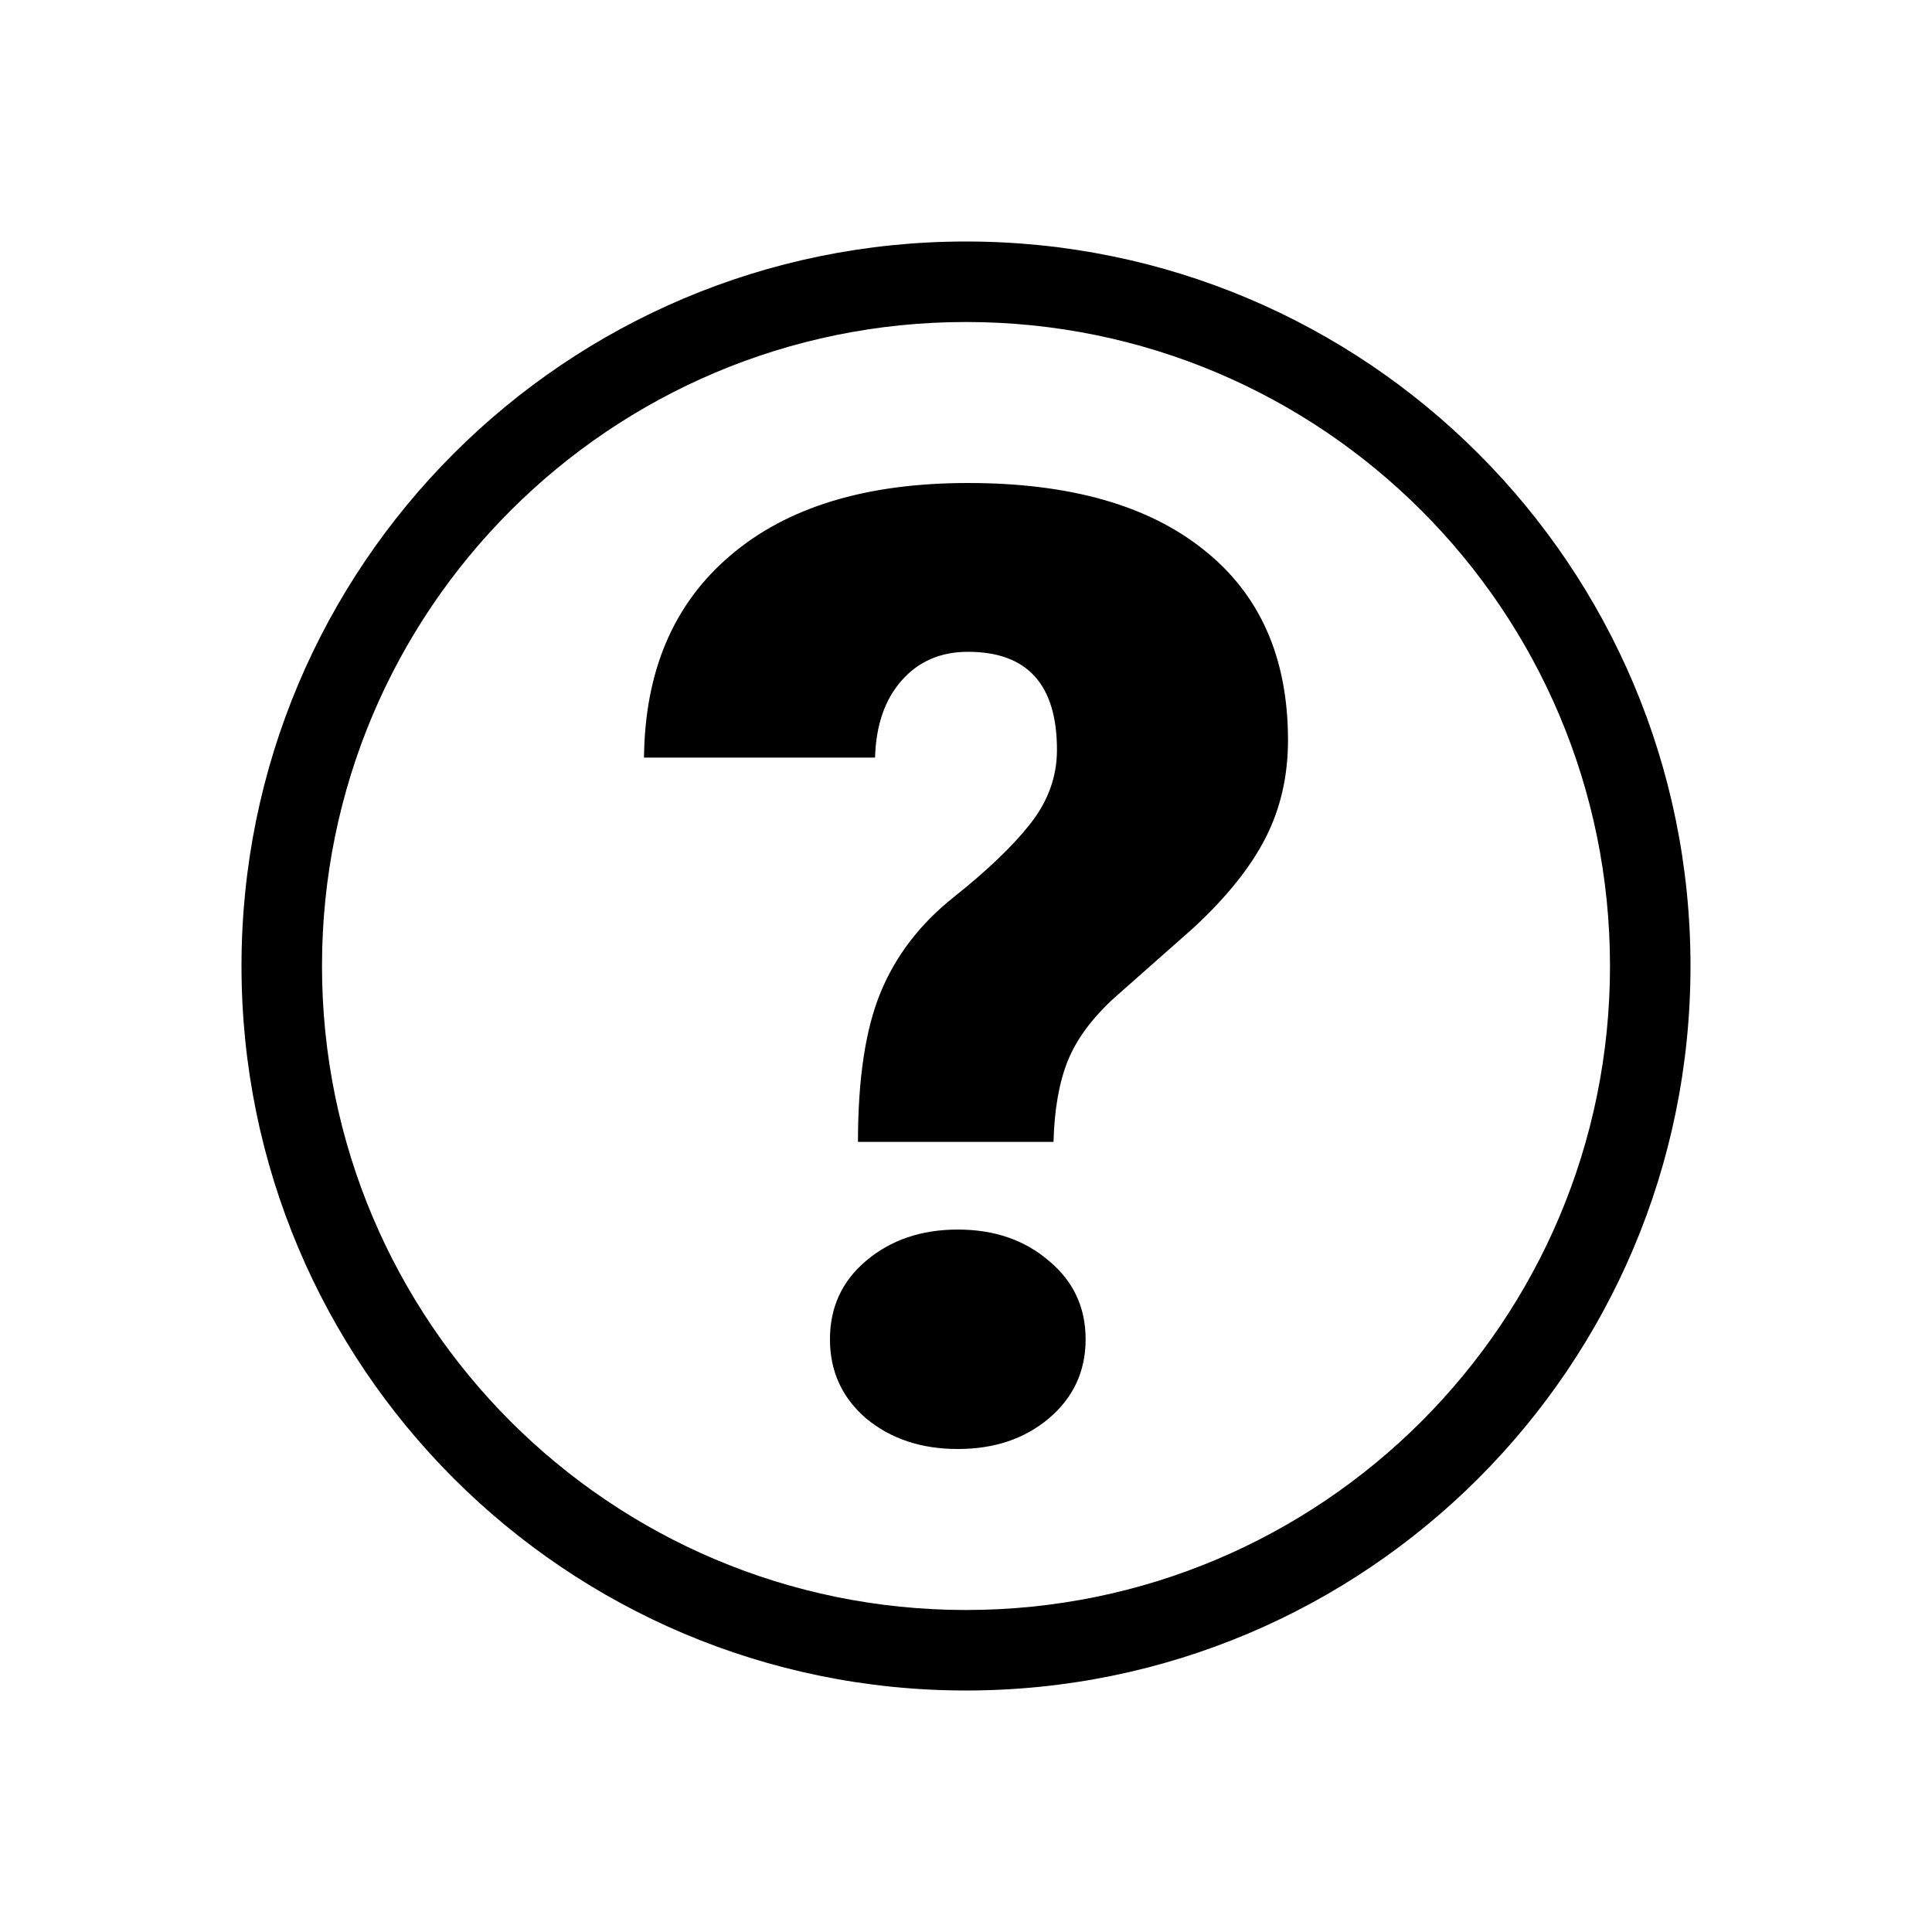
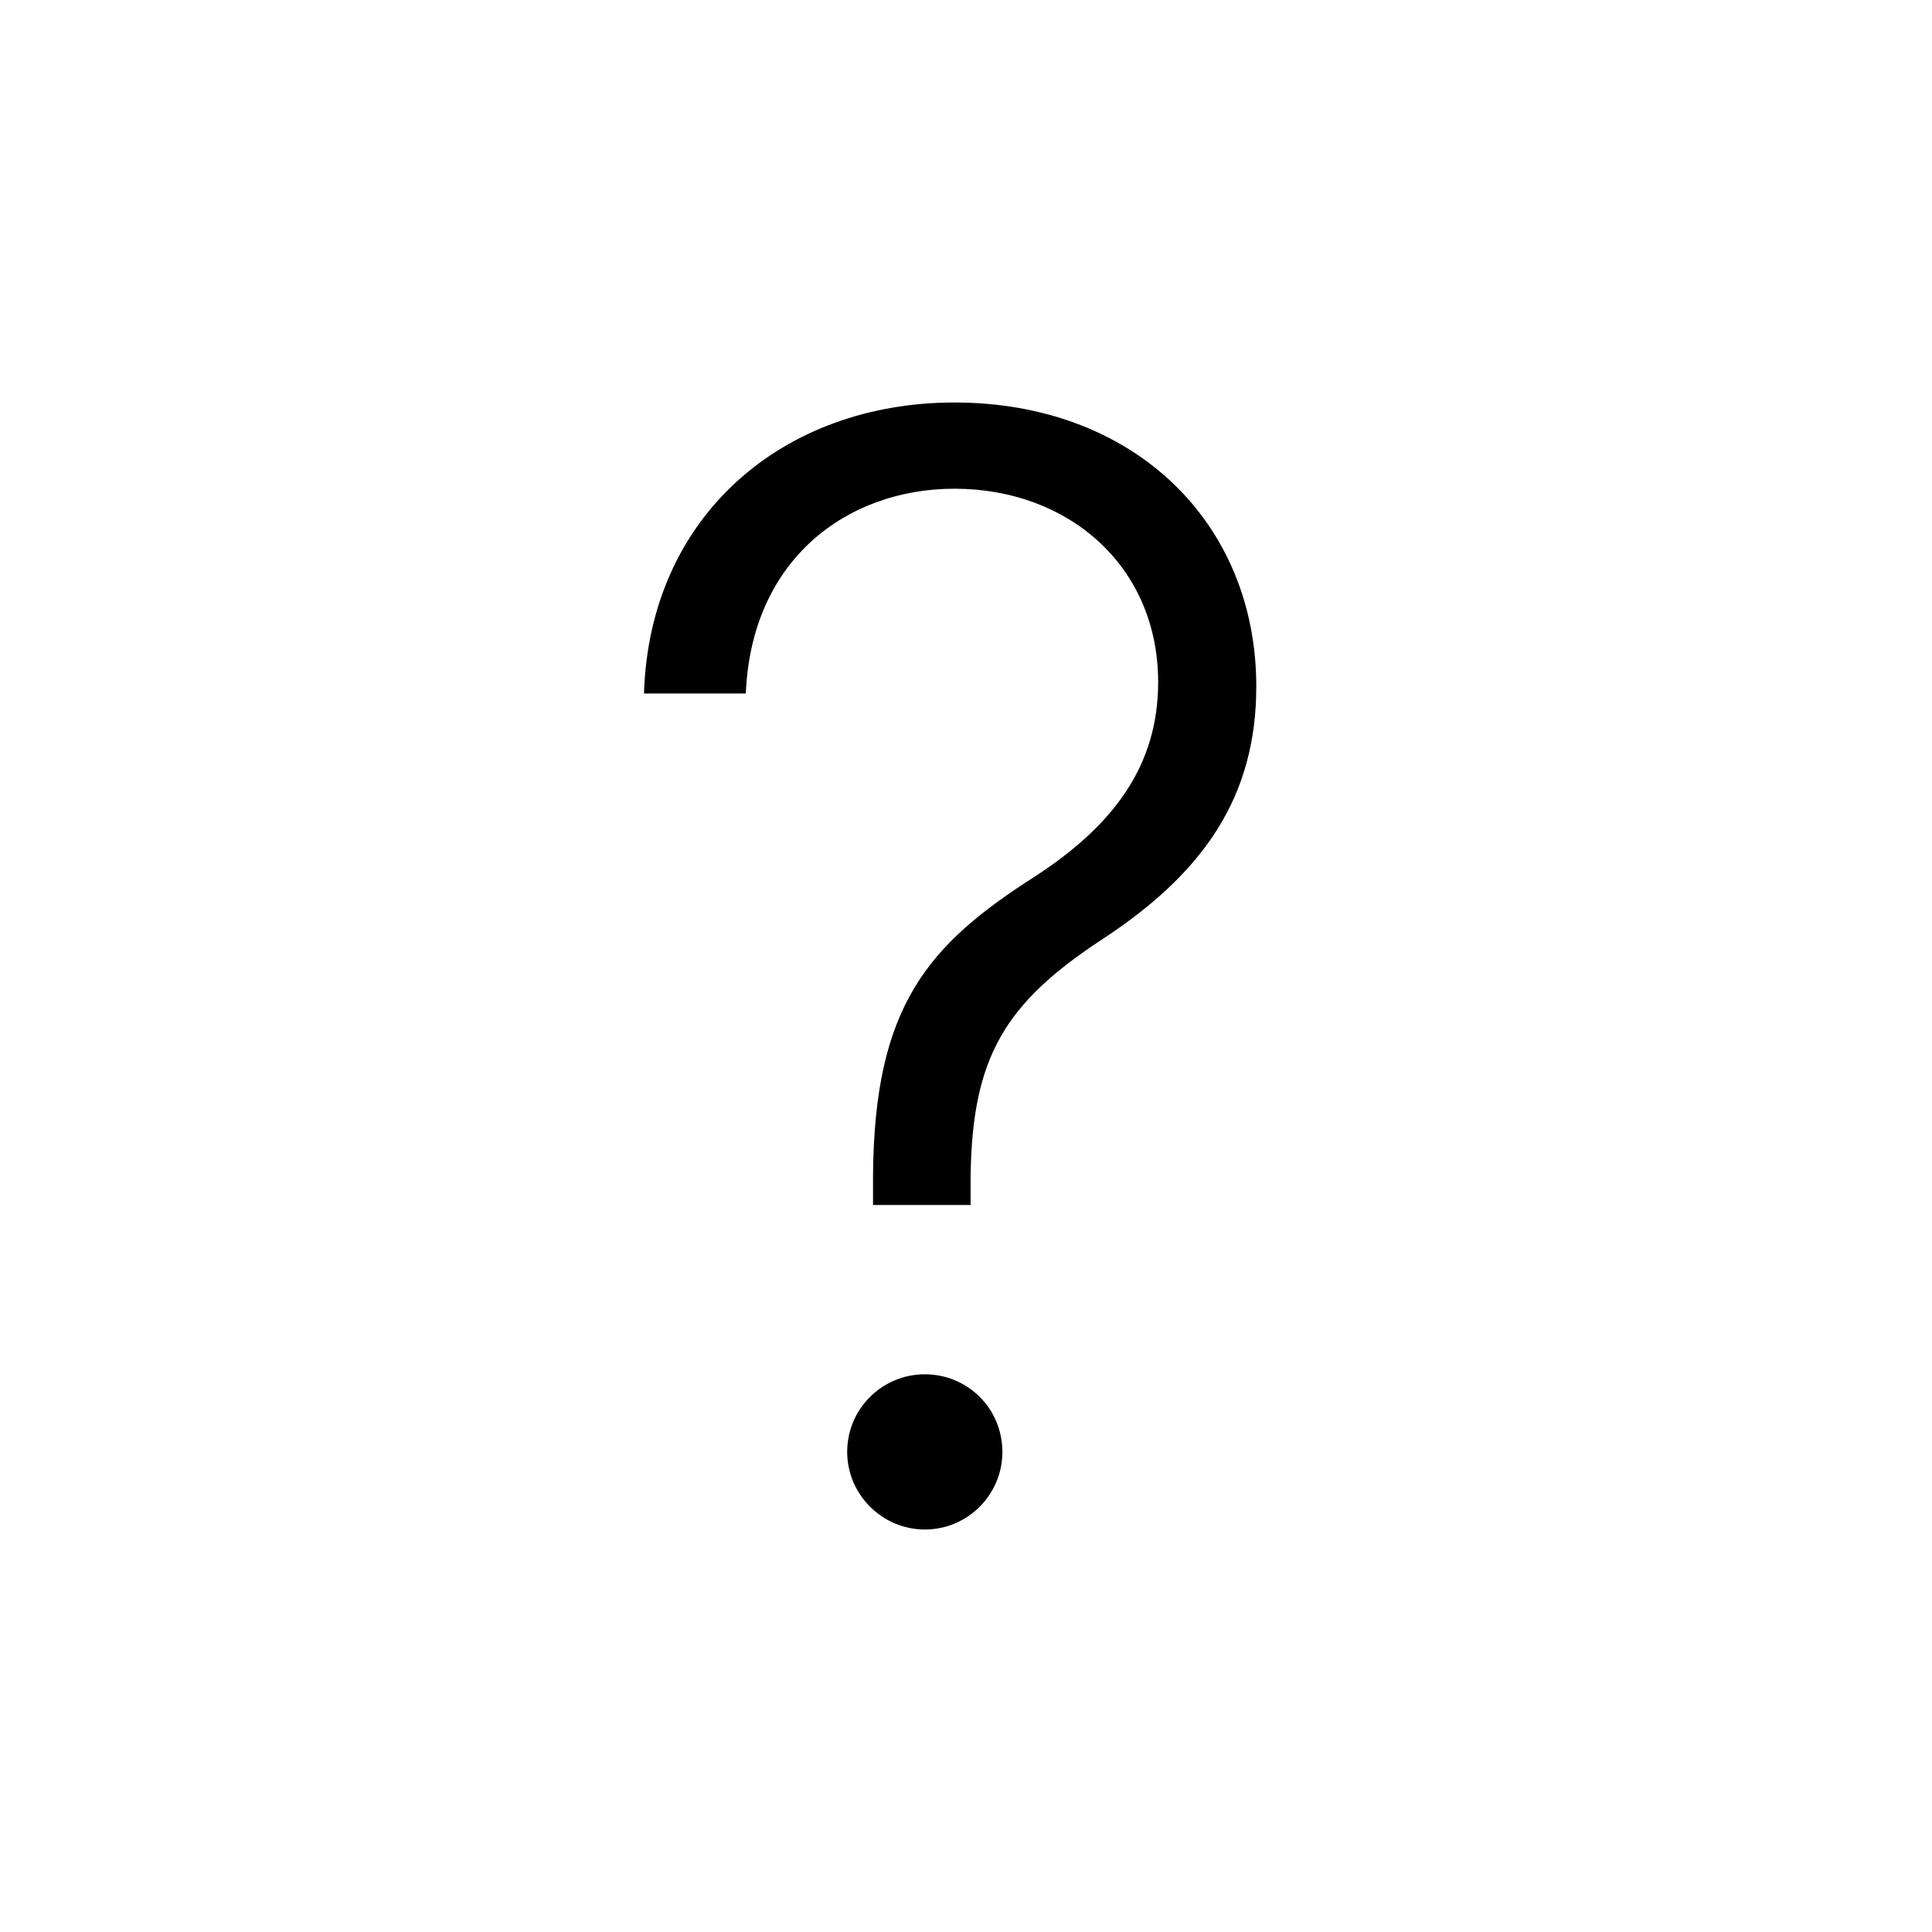
<svg xmlns="http://www.w3.org/2000/svg" width="24" height="24" viewBox="0 0 24 24" fill="none">
-   <g id="7d1012c6fe5a40da7f1775c5a470adb6">
-     <path id="55cccfa96525784feaaf4bd014d65e22" d="M10.658 14.185C10.658 13.4 10.752 12.782 10.938 12.331C11.125 11.874 11.428 11.479 11.847 11.145C12.266 10.812 12.583 10.508 12.798 10.234C13.019 9.954 13.13 9.648 13.13 9.315C13.13 8.503 12.761 8.097 12.025 8.097C11.686 8.097 11.411 8.215 11.202 8.452C10.992 8.688 10.882 9.008 10.87 9.411H8C8.011 8.336 8.368 7.5 9.07 6.903C9.772 6.301 10.757 6 12.025 6C13.288 6 14.265 6.277 14.955 6.831C15.652 7.384 16 8.172 16 9.194C16 9.64 15.907 10.046 15.72 10.411C15.533 10.777 15.233 11.15 14.819 11.532L13.843 12.395C13.566 12.648 13.373 12.909 13.265 13.177C13.158 13.441 13.098 13.777 13.087 14.185H10.658ZM10.31 16.637C10.31 16.239 10.46 15.914 10.76 15.661C11.066 15.403 11.445 15.274 11.898 15.274C12.351 15.274 12.727 15.403 13.028 15.661C13.333 15.914 13.486 16.239 13.486 16.637C13.486 17.035 13.333 17.363 13.028 17.621C12.727 17.874 12.351 18 11.898 18C11.445 18 11.066 17.874 10.76 17.621C10.46 17.363 10.31 17.035 10.31 16.637Z" fill="black" />
-     <path id="fc4be616c866b620329a0d6f109dd339" fill-rule="evenodd" clip-rule="evenodd" d="M3 12C3 7.027 7.027 3 12 3C16.973 3 21 7.027 21 12C21 16.973 16.973 21 12 21C7.027 21 3 16.973 3 12ZM4 12C4 7.58 7.58 4 12 4C16.42 4 20 7.58 20 12C20 16.42 16.42 20 12 20C7.58 20 4 16.42 4 12Z" fill="black" />
-   </g>
+   <path id="44e85788" d="M10.845 14.969H12.057V14.608C12.078 13.135 12.479 12.465 13.691 11.669C14.963 10.838 15.606 9.888 15.606 8.528C15.606 6.486 14.079 5 11.857 5C9.721 5 8.067 6.413 8 8.615H9.265C9.332 6.955 10.518 6.071 11.857 6.071C13.269 6.071 14.387 7.029 14.387 8.475C14.387 9.506 13.838 10.249 12.861 10.885C11.528 11.736 10.859 12.492 10.845 14.608V14.969ZM11.488 19C12.024 19 12.452 18.565 12.452 18.036C12.452 17.5 12.024 17.072 11.488 17.072C10.959 17.072 10.524 17.5 10.524 18.036C10.524 18.565 10.959 19 11.488 19Z" fill="black" />
</svg>
